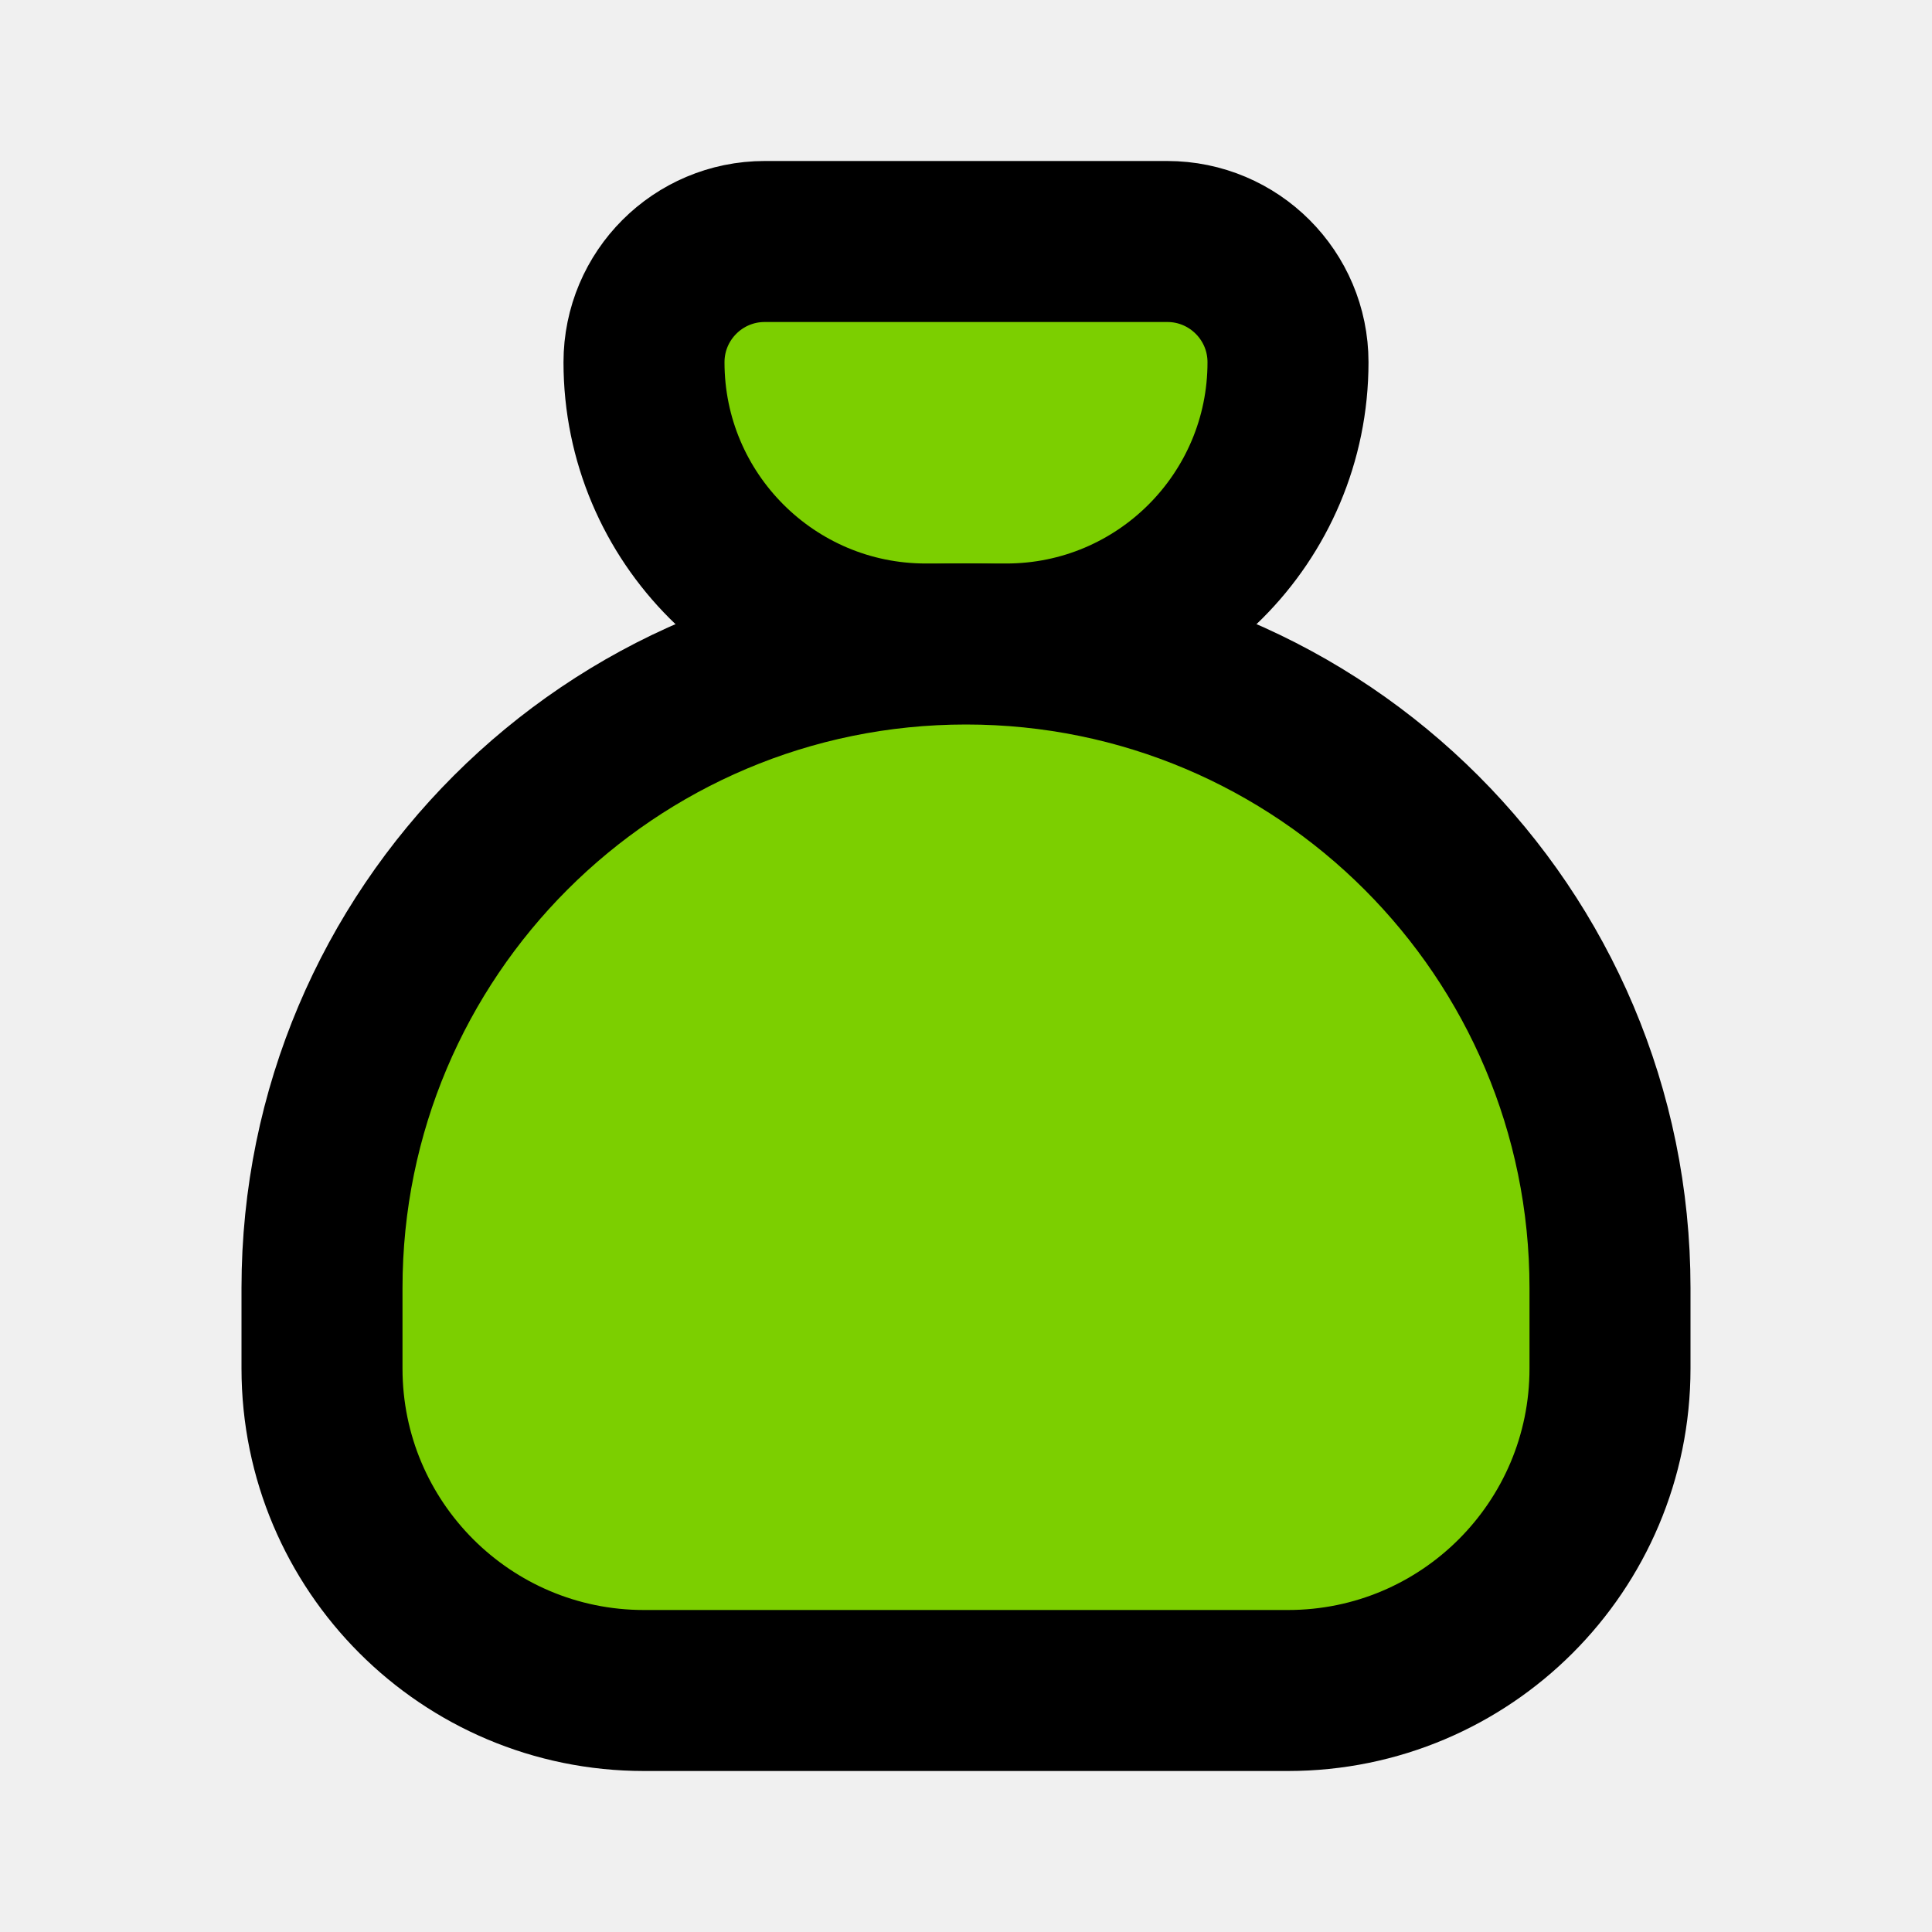
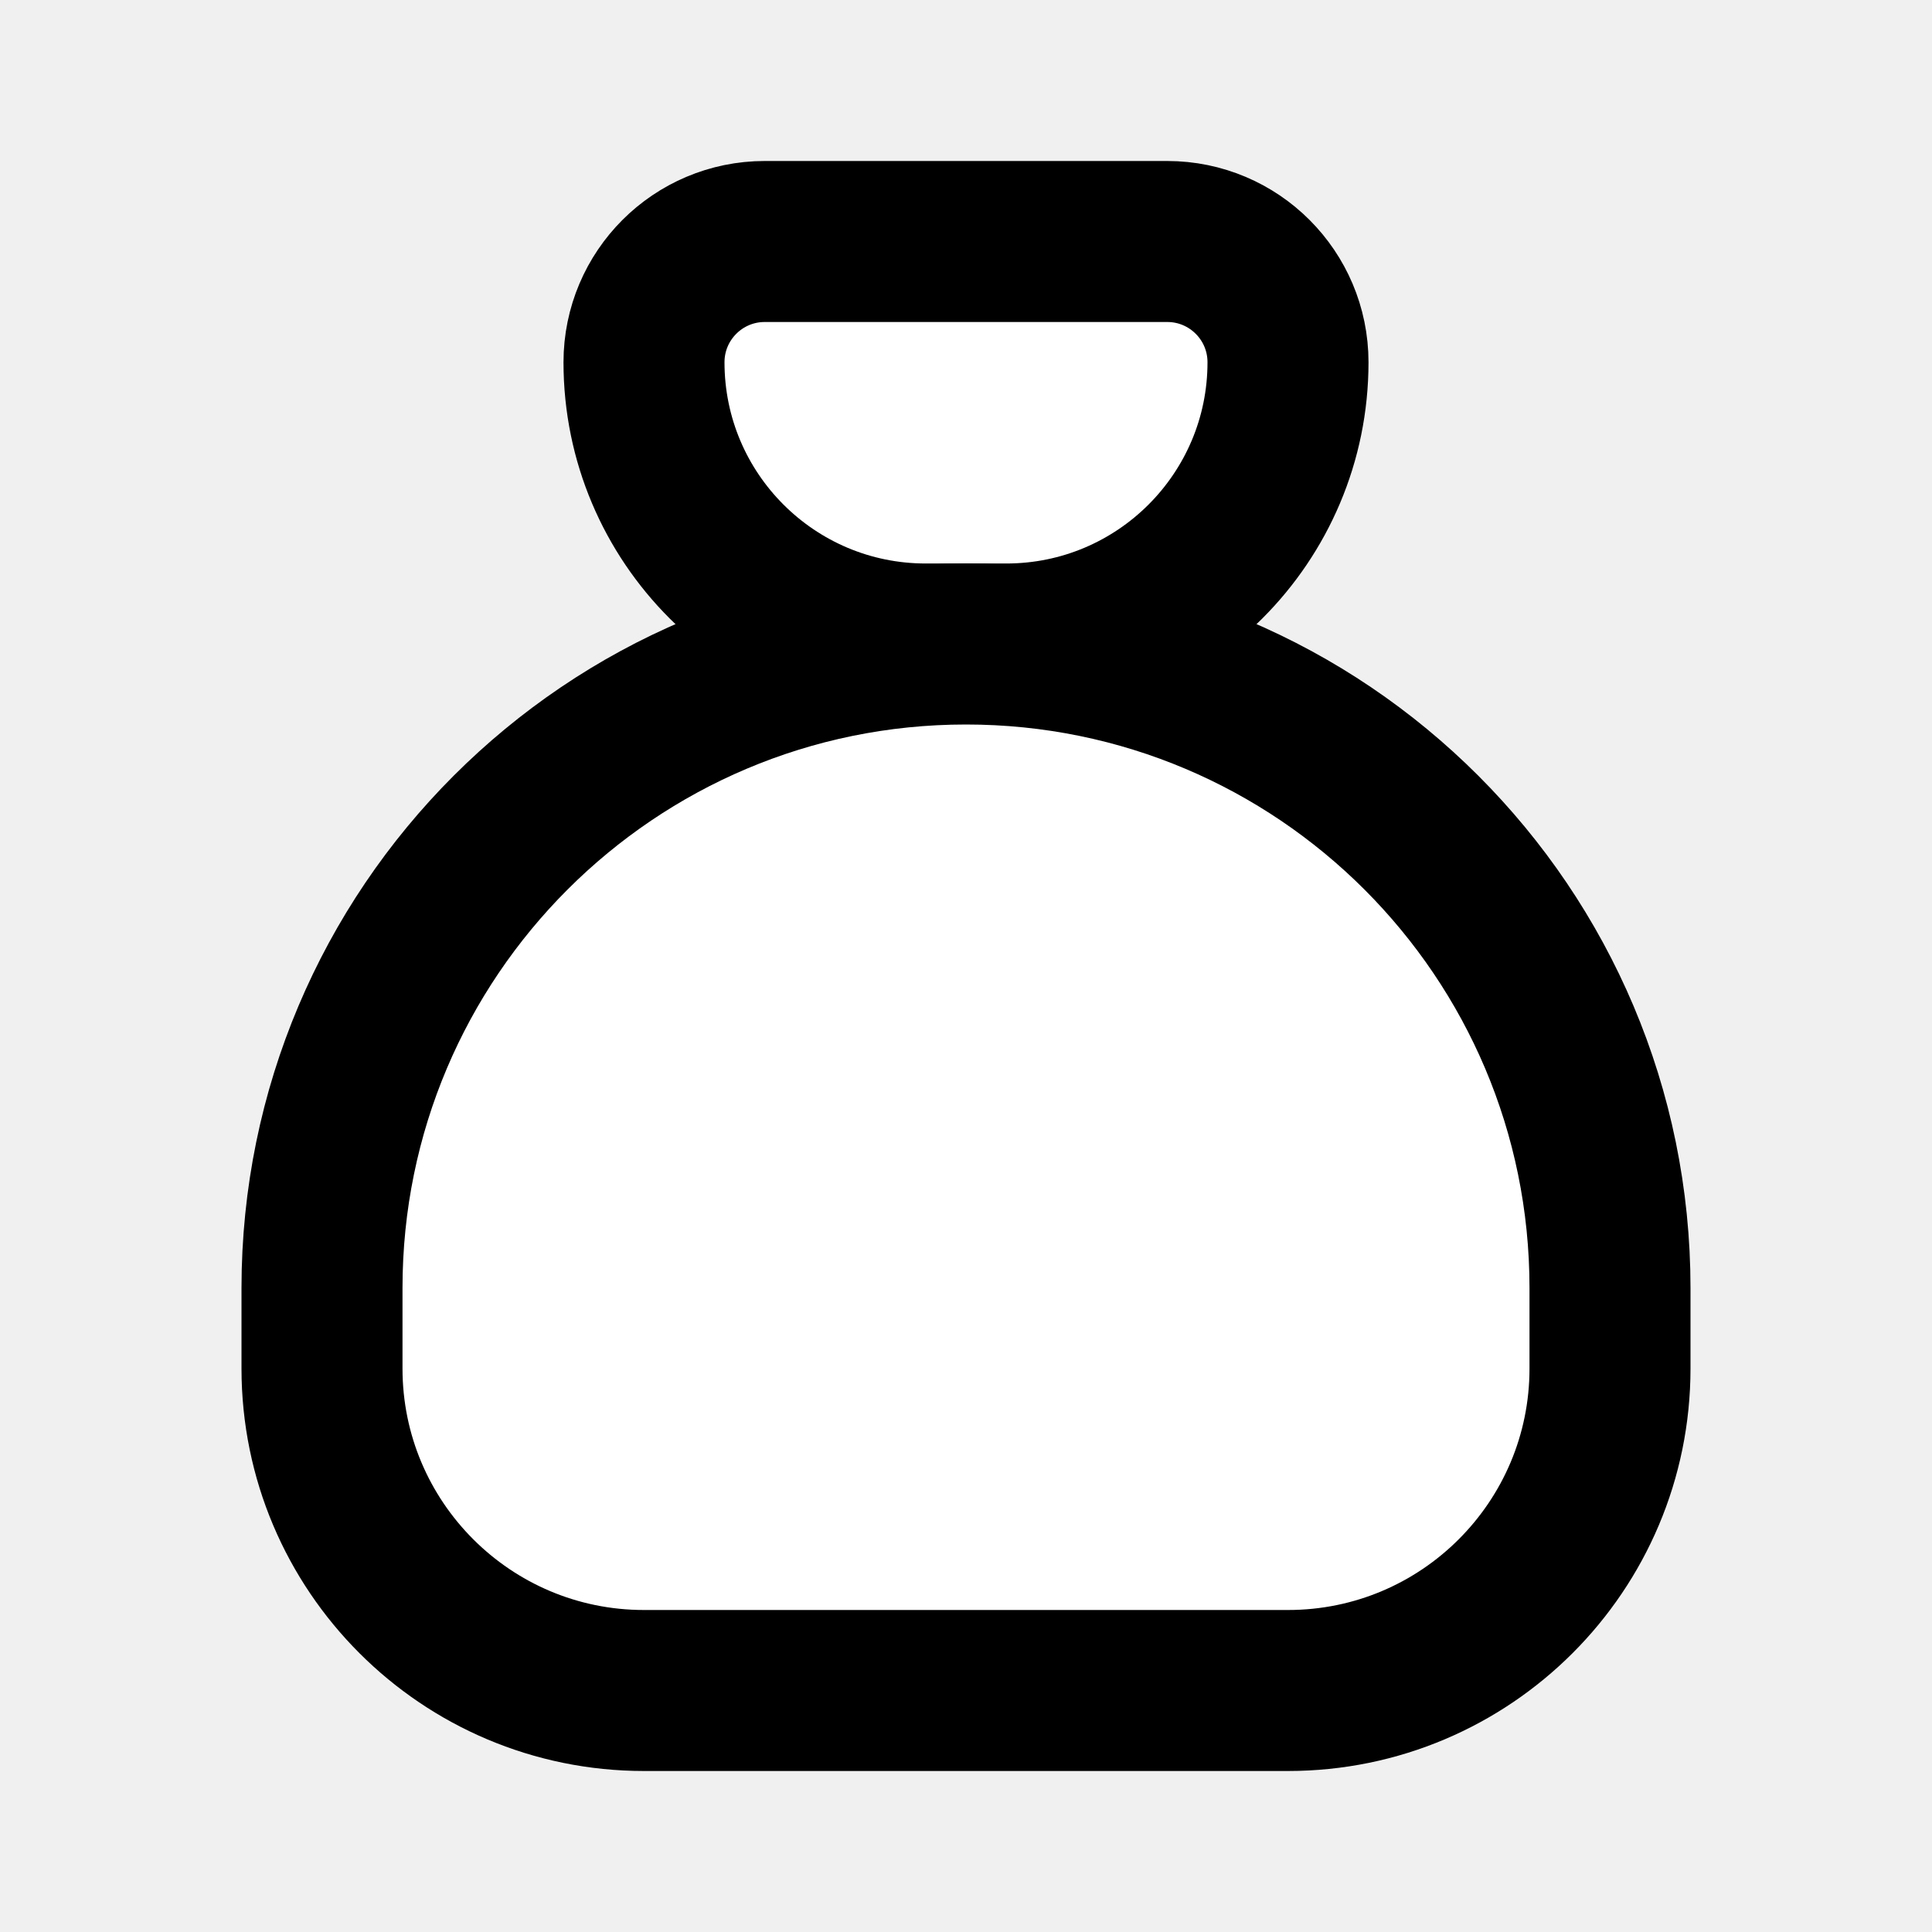
- <svg xmlns="http://www.w3.org/2000/svg" width="24" height="24" viewBox="0 0 24 24" fill="#7ccf00" stroke="black" stroke-width="2" stroke-linecap="round" stroke-linejoin="round" class="icon icon-tabler icons-tabler-outline icon-tabler-moneybag">
-   <path stroke="none" d="M0 0h24v24H0z" fill="none" />
-   <path d="M9.5 3h5a1.5 1.5 0 0 1 1.5 1.5a3.5 3.5 0 0 1 -3.5 3.5h-1a3.5 3.5 0 0 1 -3.5 -3.5a1.5 1.5 0 0 1 1.5 -1.5" />
-   <path d="M4 17v-1a8 8 0 1 1 16 0v1a4 4 0 0 1 -4 4h-8a4 4 0 0 1 -4 -4" />
+ <svg xmlns="http://www.w3.org/2000/svg" version="1.1" width="512" height="512">
+   <svg width="512" height="512" viewBox="0 0 24 24" fill="white" stroke="black" stroke-width="2" stroke-linecap="round" stroke-linejoin="round" class="icon icon-tabler icons-tabler-outline icon-tabler-moneybag">
+     <path stroke="none" d="M0 0h24v24H0z" fill="none" />
+     <path d="M9.5 3h5a1.5 1.5 0 0 1 1.5 1.5a3.5 3.5 0 0 1 -3.5 3.5h-1a3.5 3.5 0 0 1 -3.5 -3.5a1.5 1.5 0 0 1 1.5 -1.5" />
+     <path d="M4 17v-1a8 8 0 1 1 16 0v1a4 4 0 0 1 -4 4h-8a4 4 0 0 1 -4 -4" />
+   </svg>
+   <style>@media (prefers-color-scheme: light) { :root { filter: none; } }
+ @media (prefers-color-scheme: dark) { :root { filter: invert(100%); } }
+ </style>
</svg>
